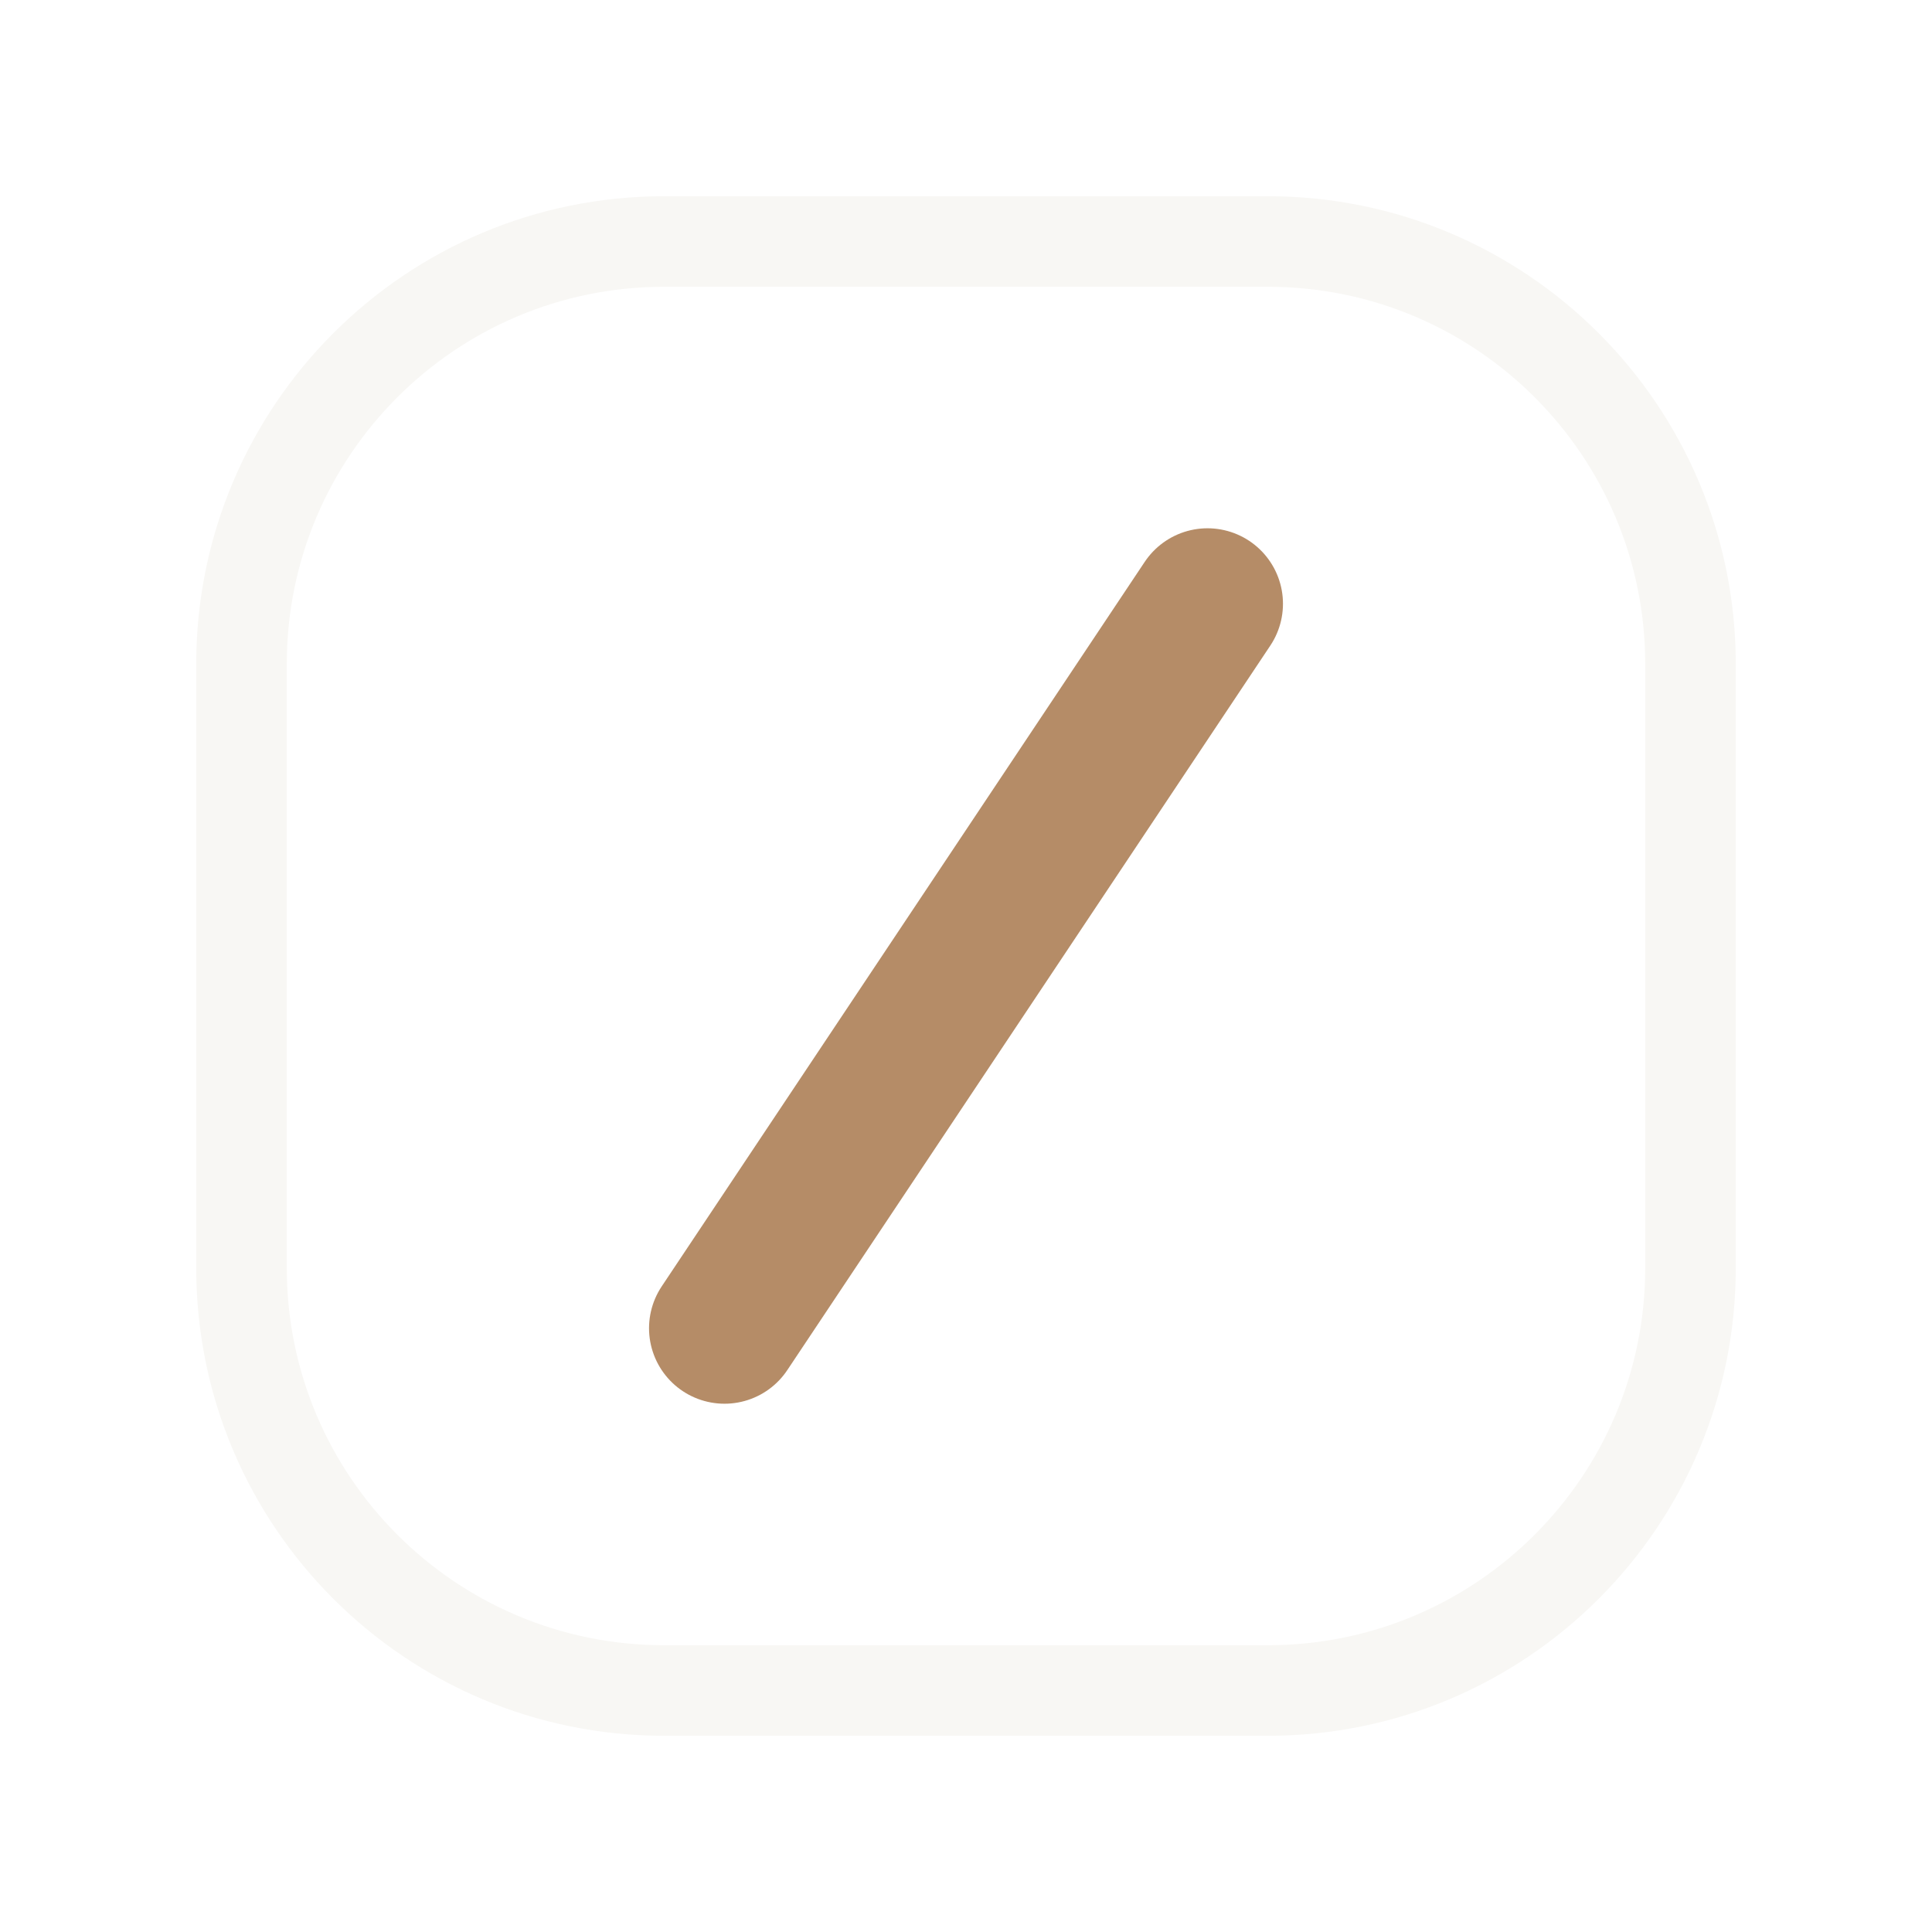
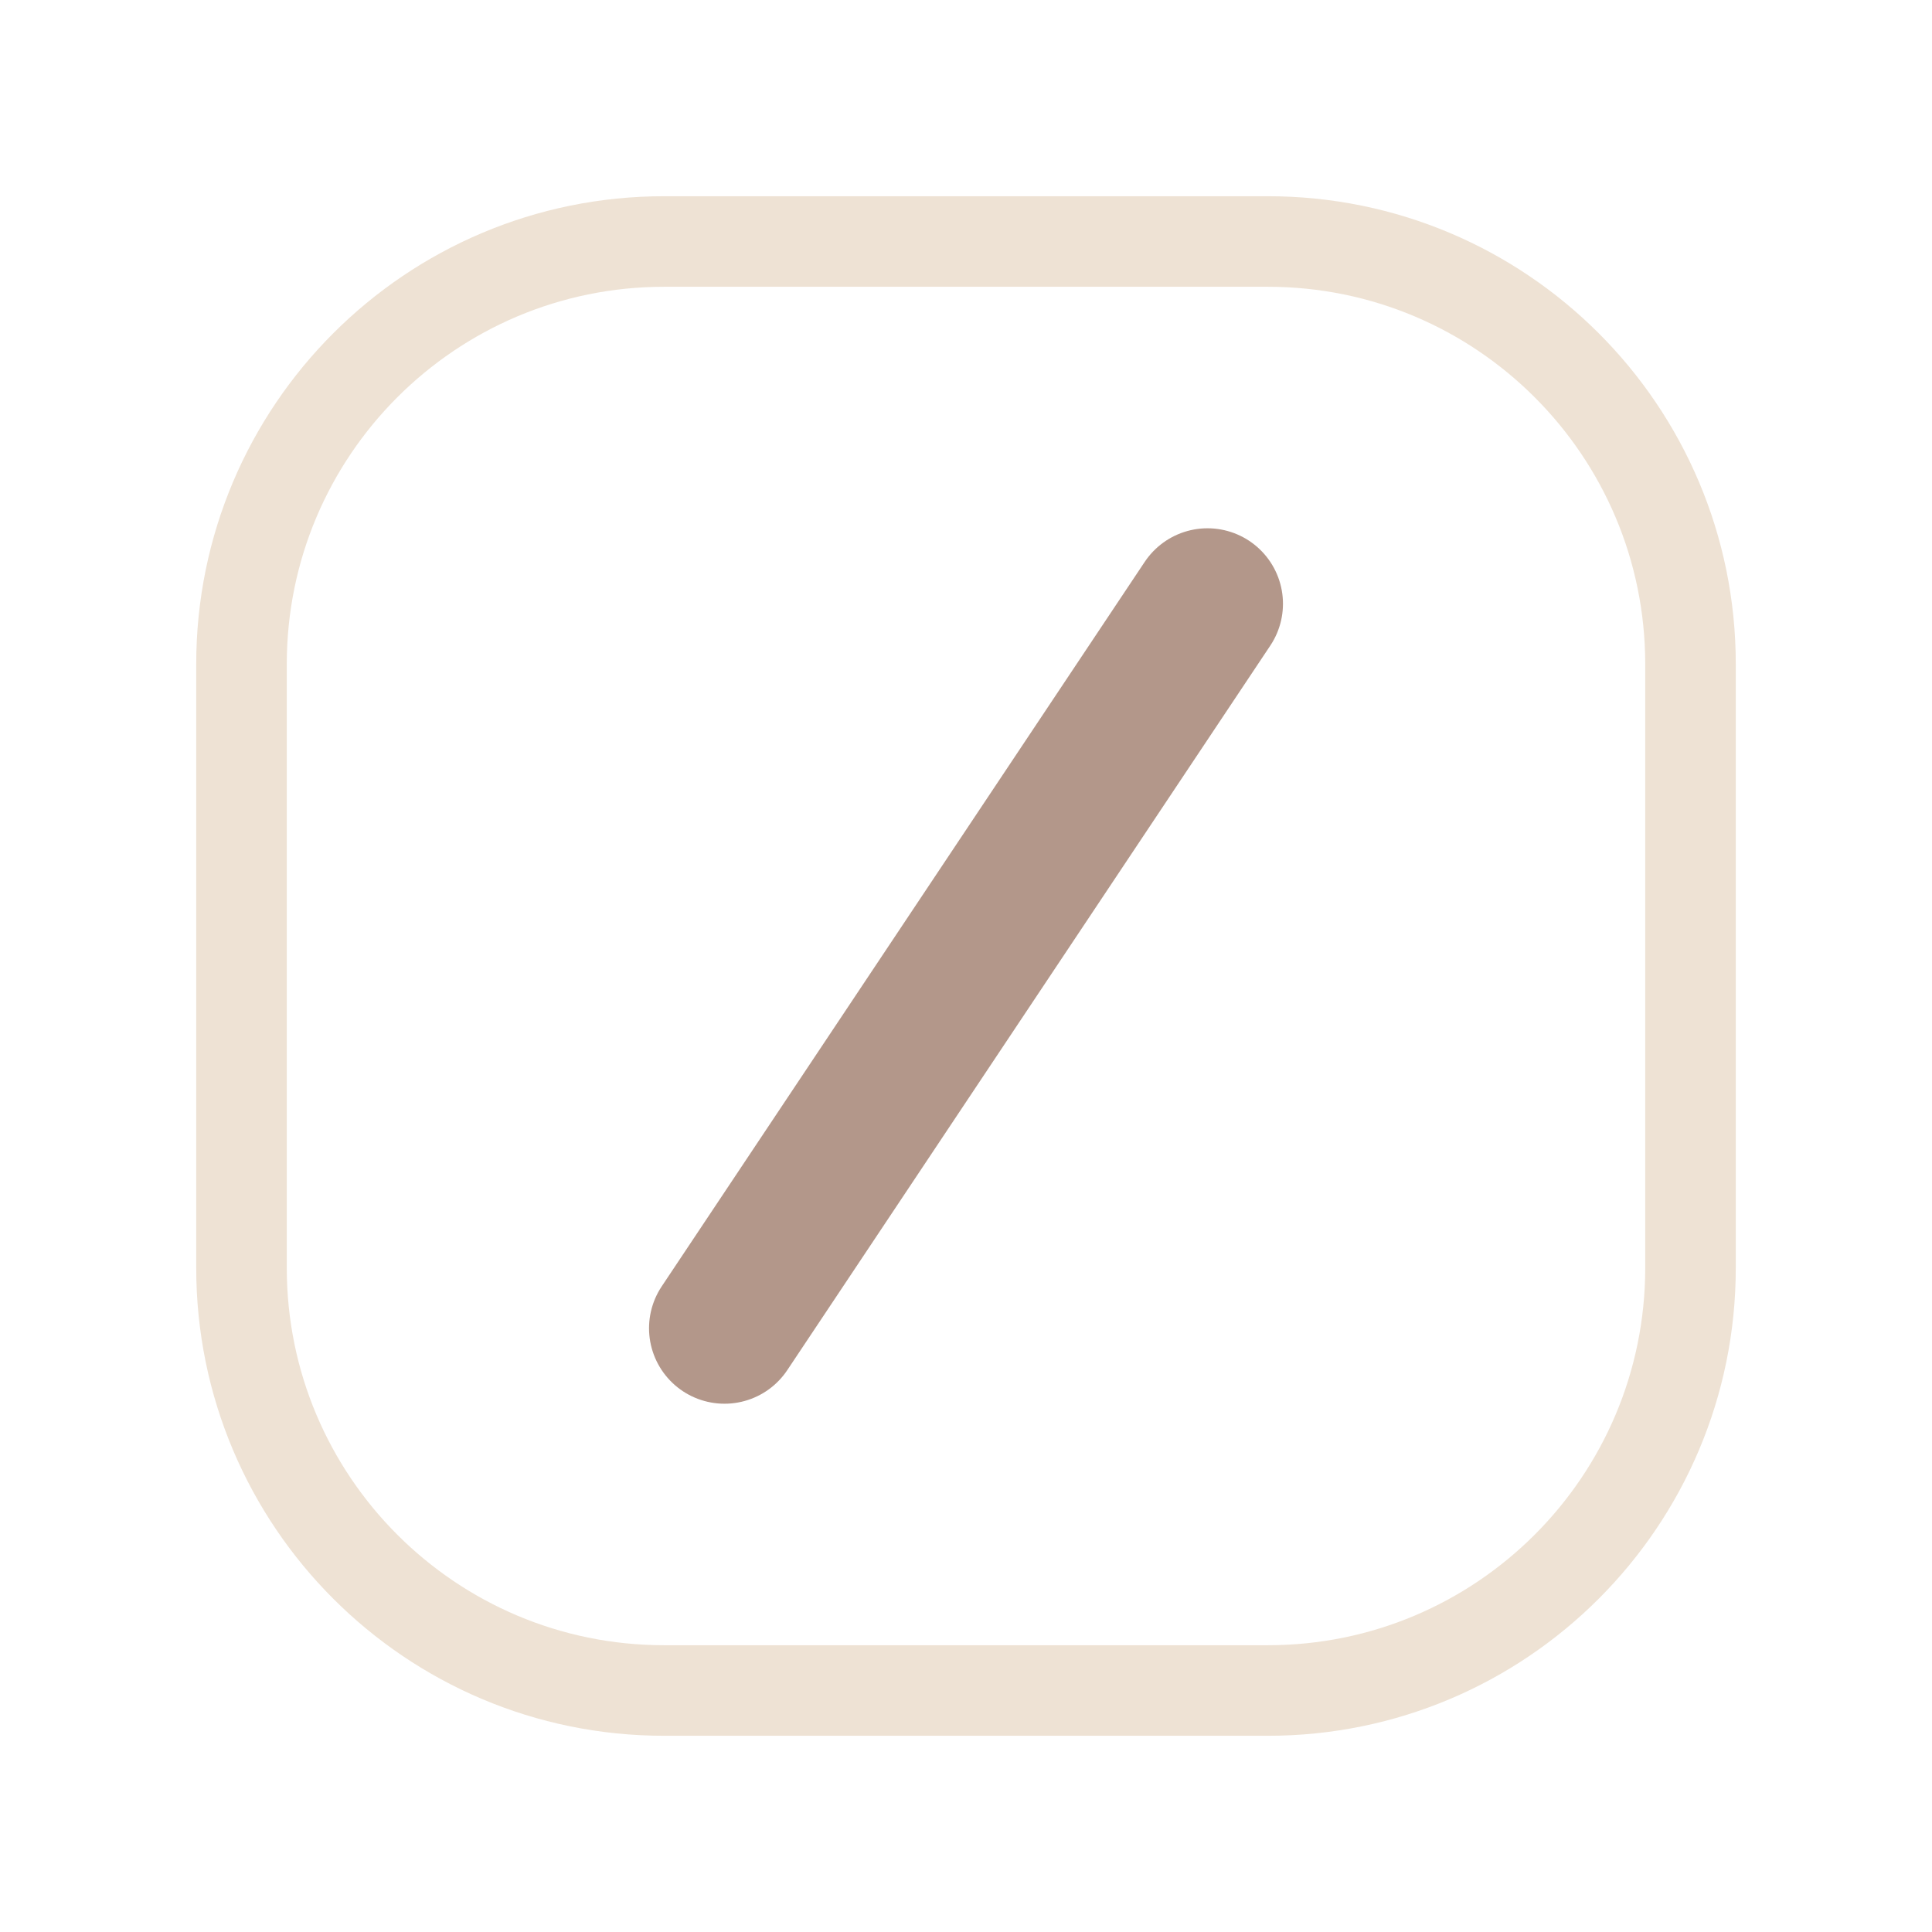
<svg xmlns="http://www.w3.org/2000/svg" width="64" height="64" viewBox="0 0 64 64" fill="none" role="img" aria-label="DGDH CUT">
-   <rect x="8" y="8" width="48" height="48" rx="14" stroke="#F8F7F4" stroke-width="3" />
-   <path d="M40 20L24 44" stroke="#B58C67" stroke-width="5" stroke-linecap="round" />
+   <rect x="8" y="8" width="48" height="48" rx="14" stroke="#EEE2D4" stroke-width="3" />
+   <path d="M40 20L24 44" stroke="#B3978A" stroke-width="5" stroke-linecap="round" />
</svg>
